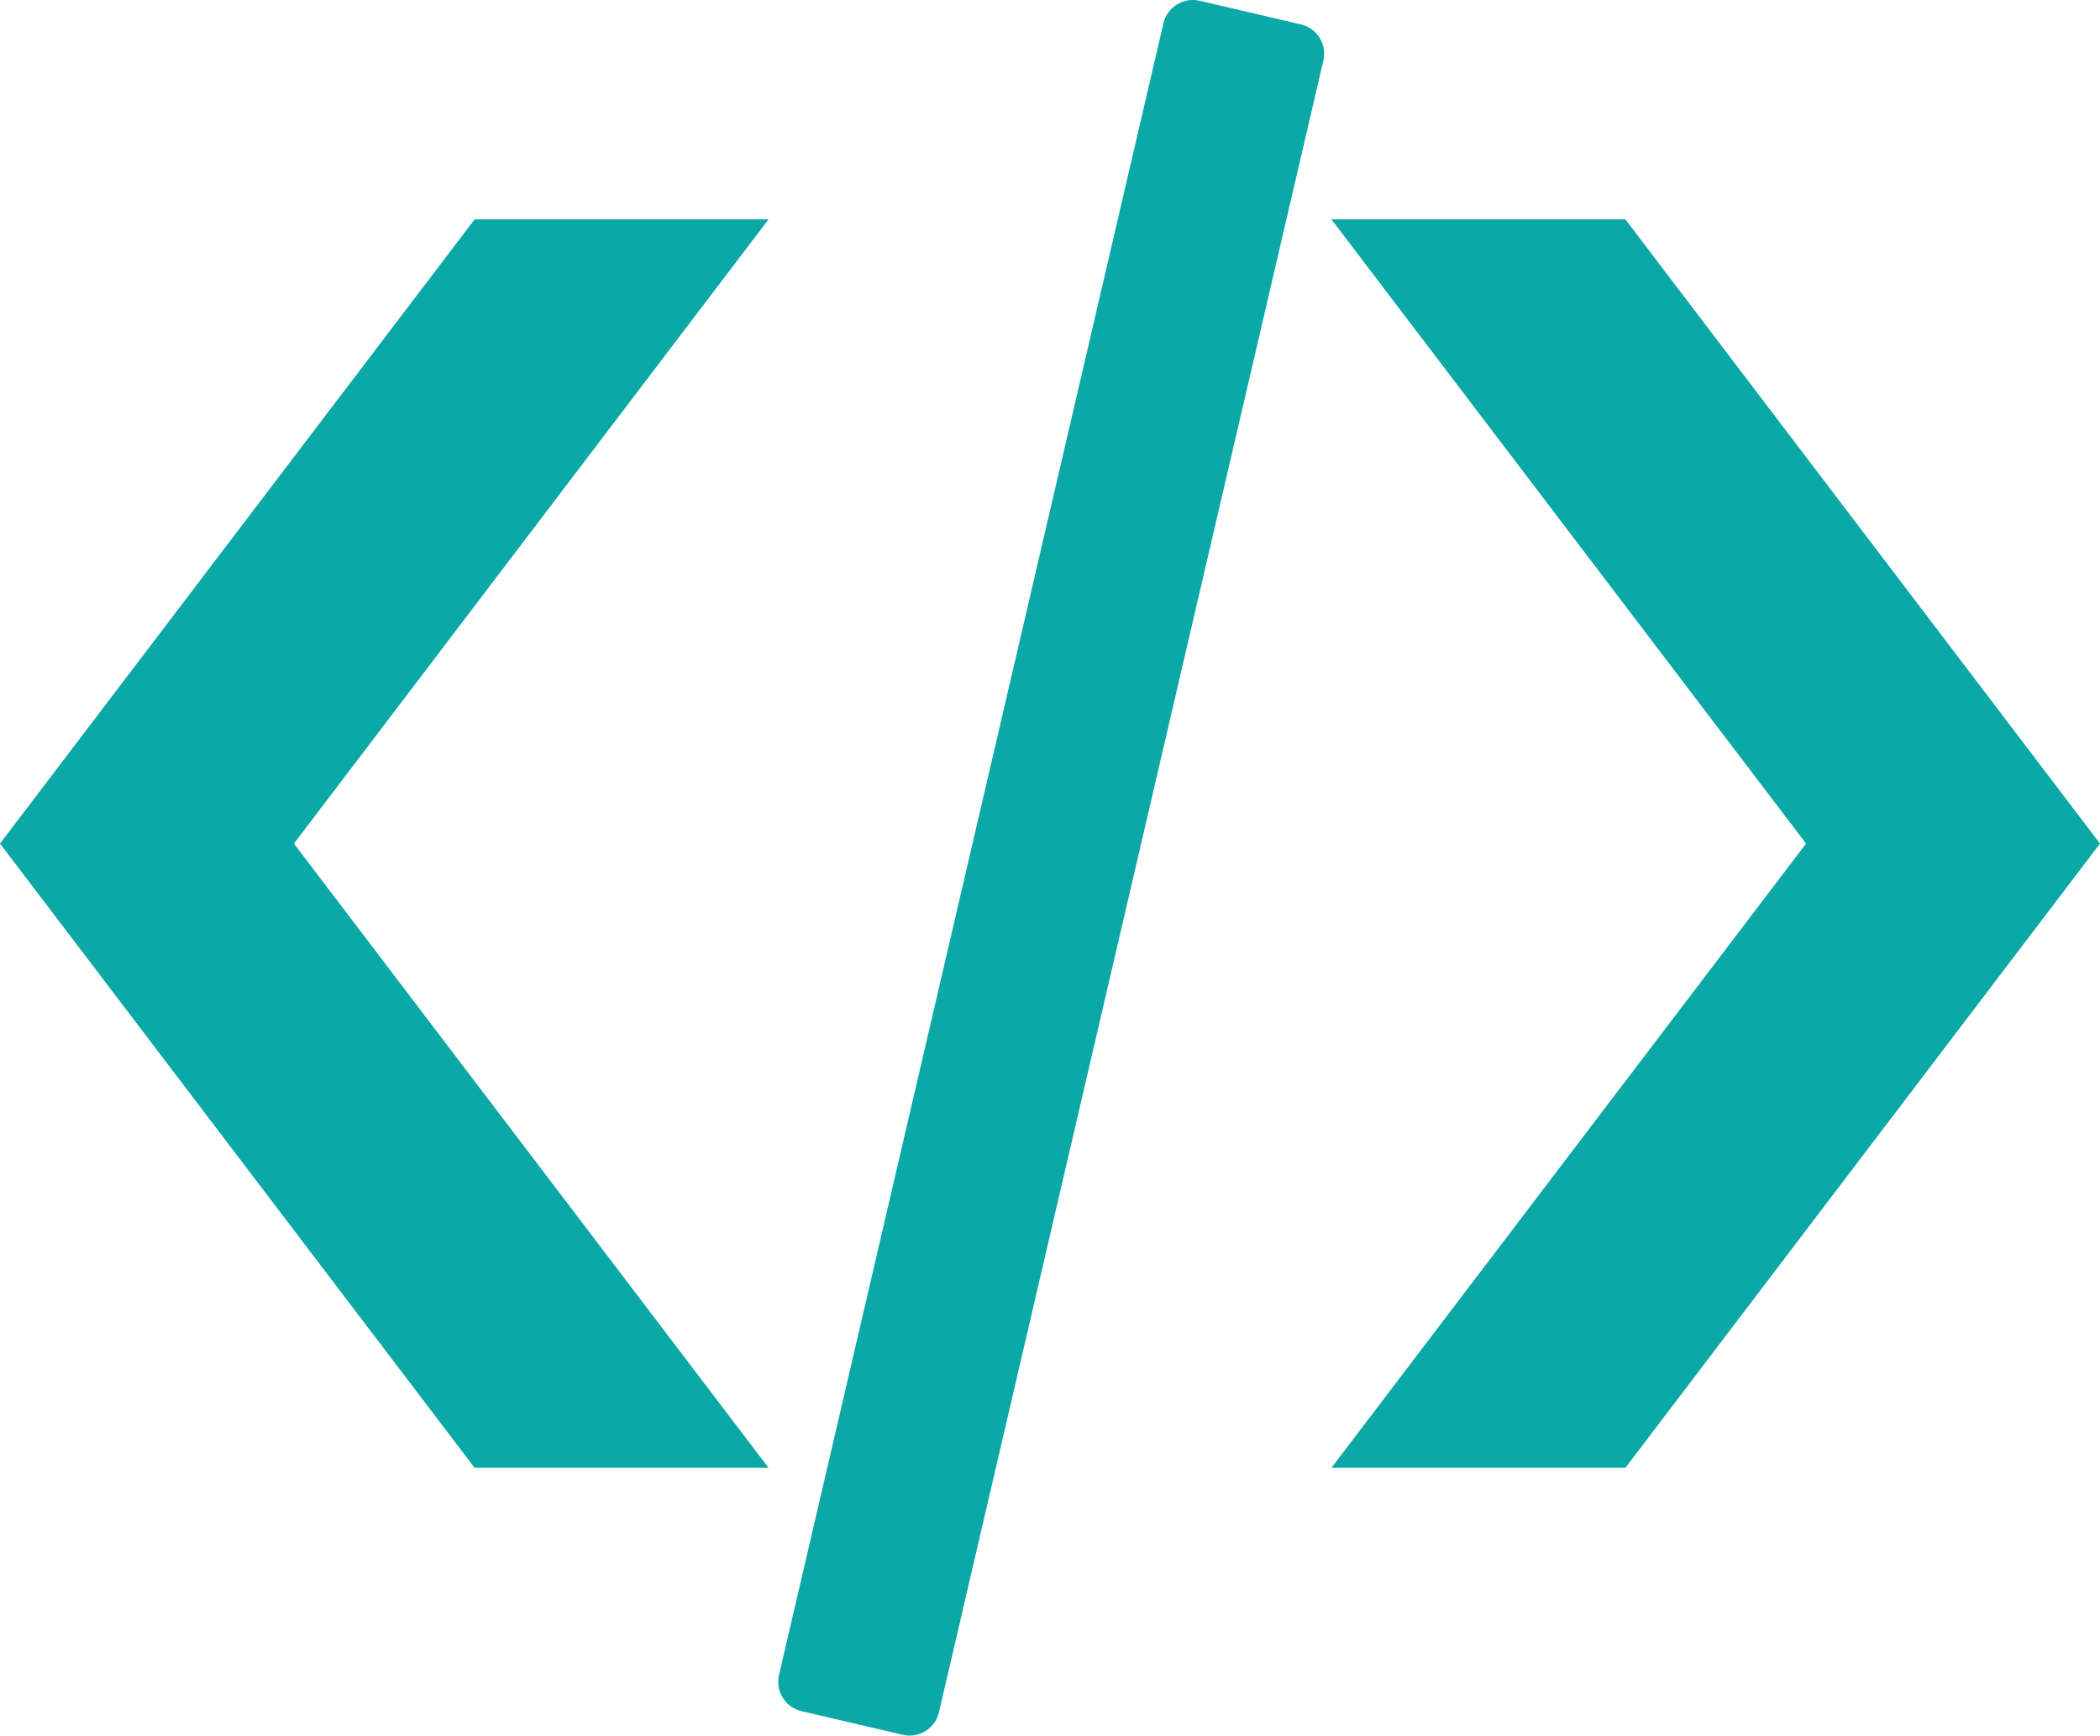
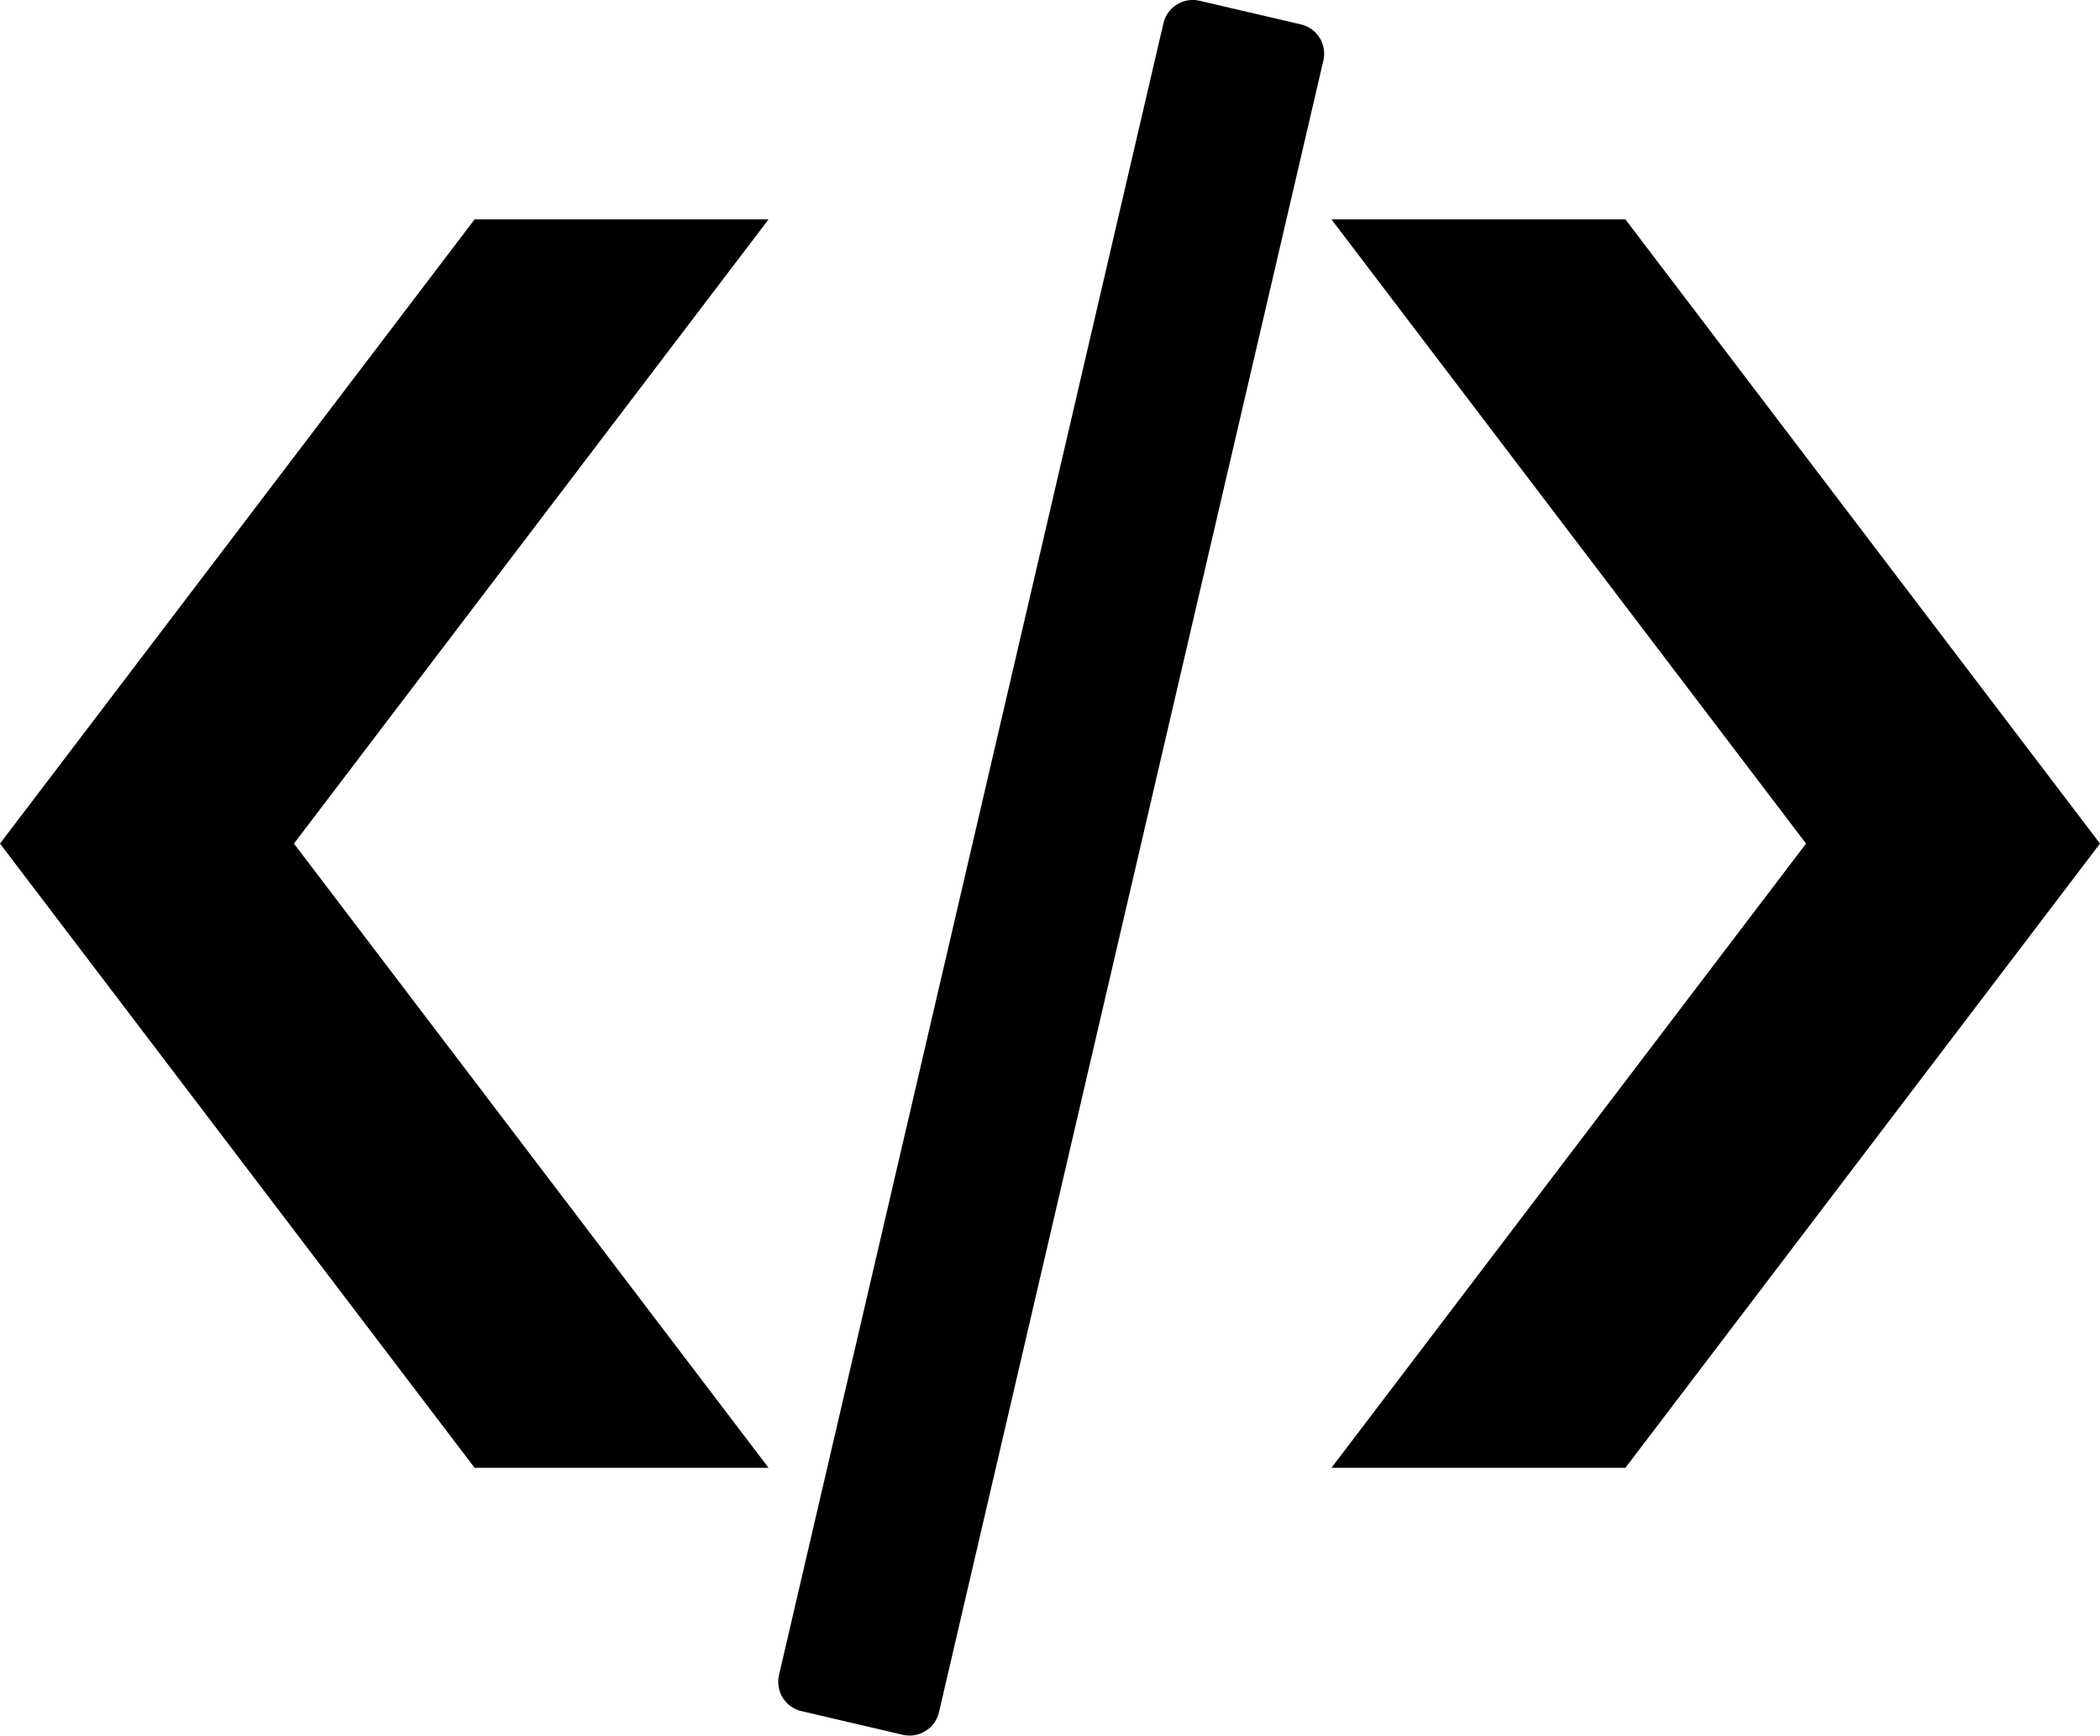
<svg xmlns="http://www.w3.org/2000/svg" version="1.1" id="Layer_1" x="0px" y="0px" viewBox="0 0 122.88 101.57" style="enable-background:new 0 0 122.88 101.57" xml:space="preserve">
  <g>
-     <path fill="#0aa8a7" d="M44.97,12.84h-17.2L0,49.37L27.77,85.9h17.2L17.2,49.37L44.97,12.84L44.97,12.84z M77.91,12.84h17.2l27.77,36.53 L95.11,85.9h-17.2l27.77-36.53L77.91,12.84L77.91,12.84z M70.17,0.04l5.96,1.39c0.94,0.22,1.52,1.16,1.31,2.1l-22.5,96.69 c-0.22,0.93-1.16,1.52-2.1,1.31l-5.95-1.39c-0.94-0.22-1.52-1.16-1.31-2.1l22.5-96.69C68.3,0.42,69.24-0.17,70.17,0.04L70.17,0.04 L70.17,0.04z" />
+     <path fill="#000000" d="M44.97,12.84h-17.2L0,49.37L27.77,85.9h17.2L17.2,49.37L44.97,12.84L44.97,12.84z M77.91,12.84h17.2l27.77,36.53 L95.11,85.9h-17.2l27.77-36.53L77.91,12.84L77.91,12.84z M70.17,0.04l5.96,1.39c0.94,0.22,1.52,1.16,1.31,2.1l-22.5,96.69 c-0.22,0.93-1.16,1.52-2.1,1.31l-5.95-1.39c-0.94-0.22-1.52-1.16-1.31-2.1l22.5-96.69C68.3,0.42,69.24-0.17,70.17,0.04L70.17,0.04 L70.17,0.04z" />
  </g>
</svg>
